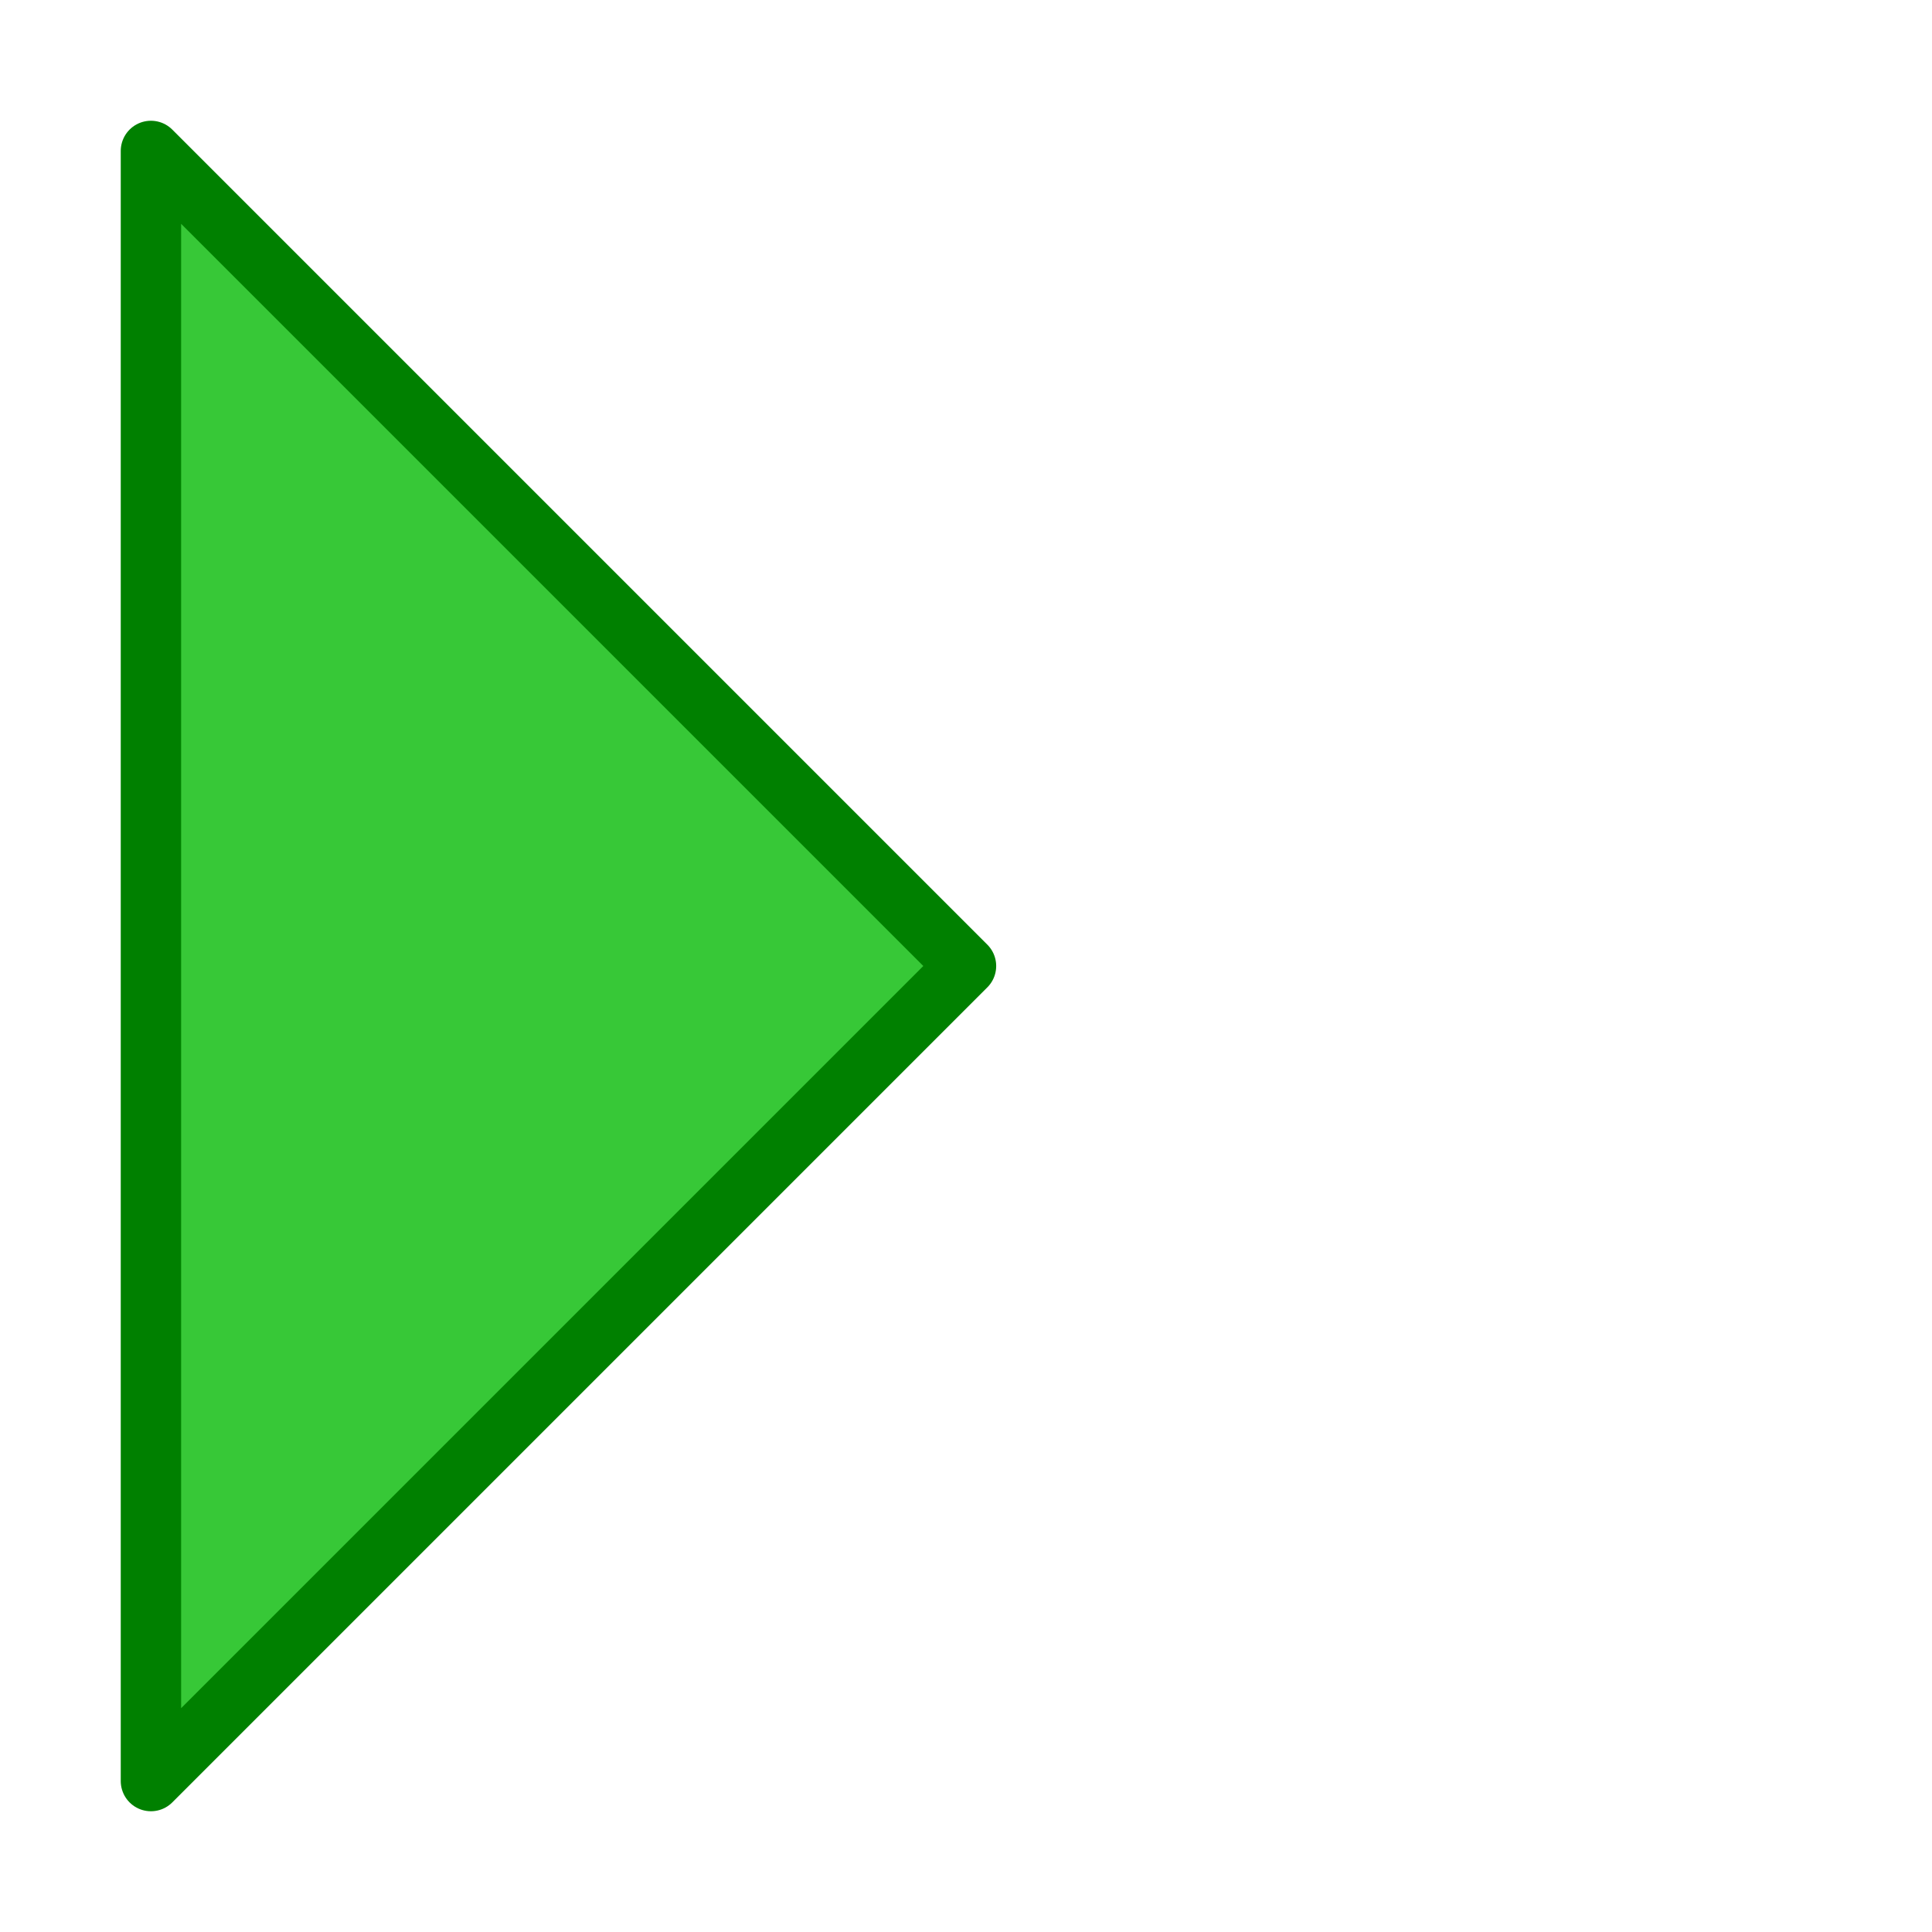
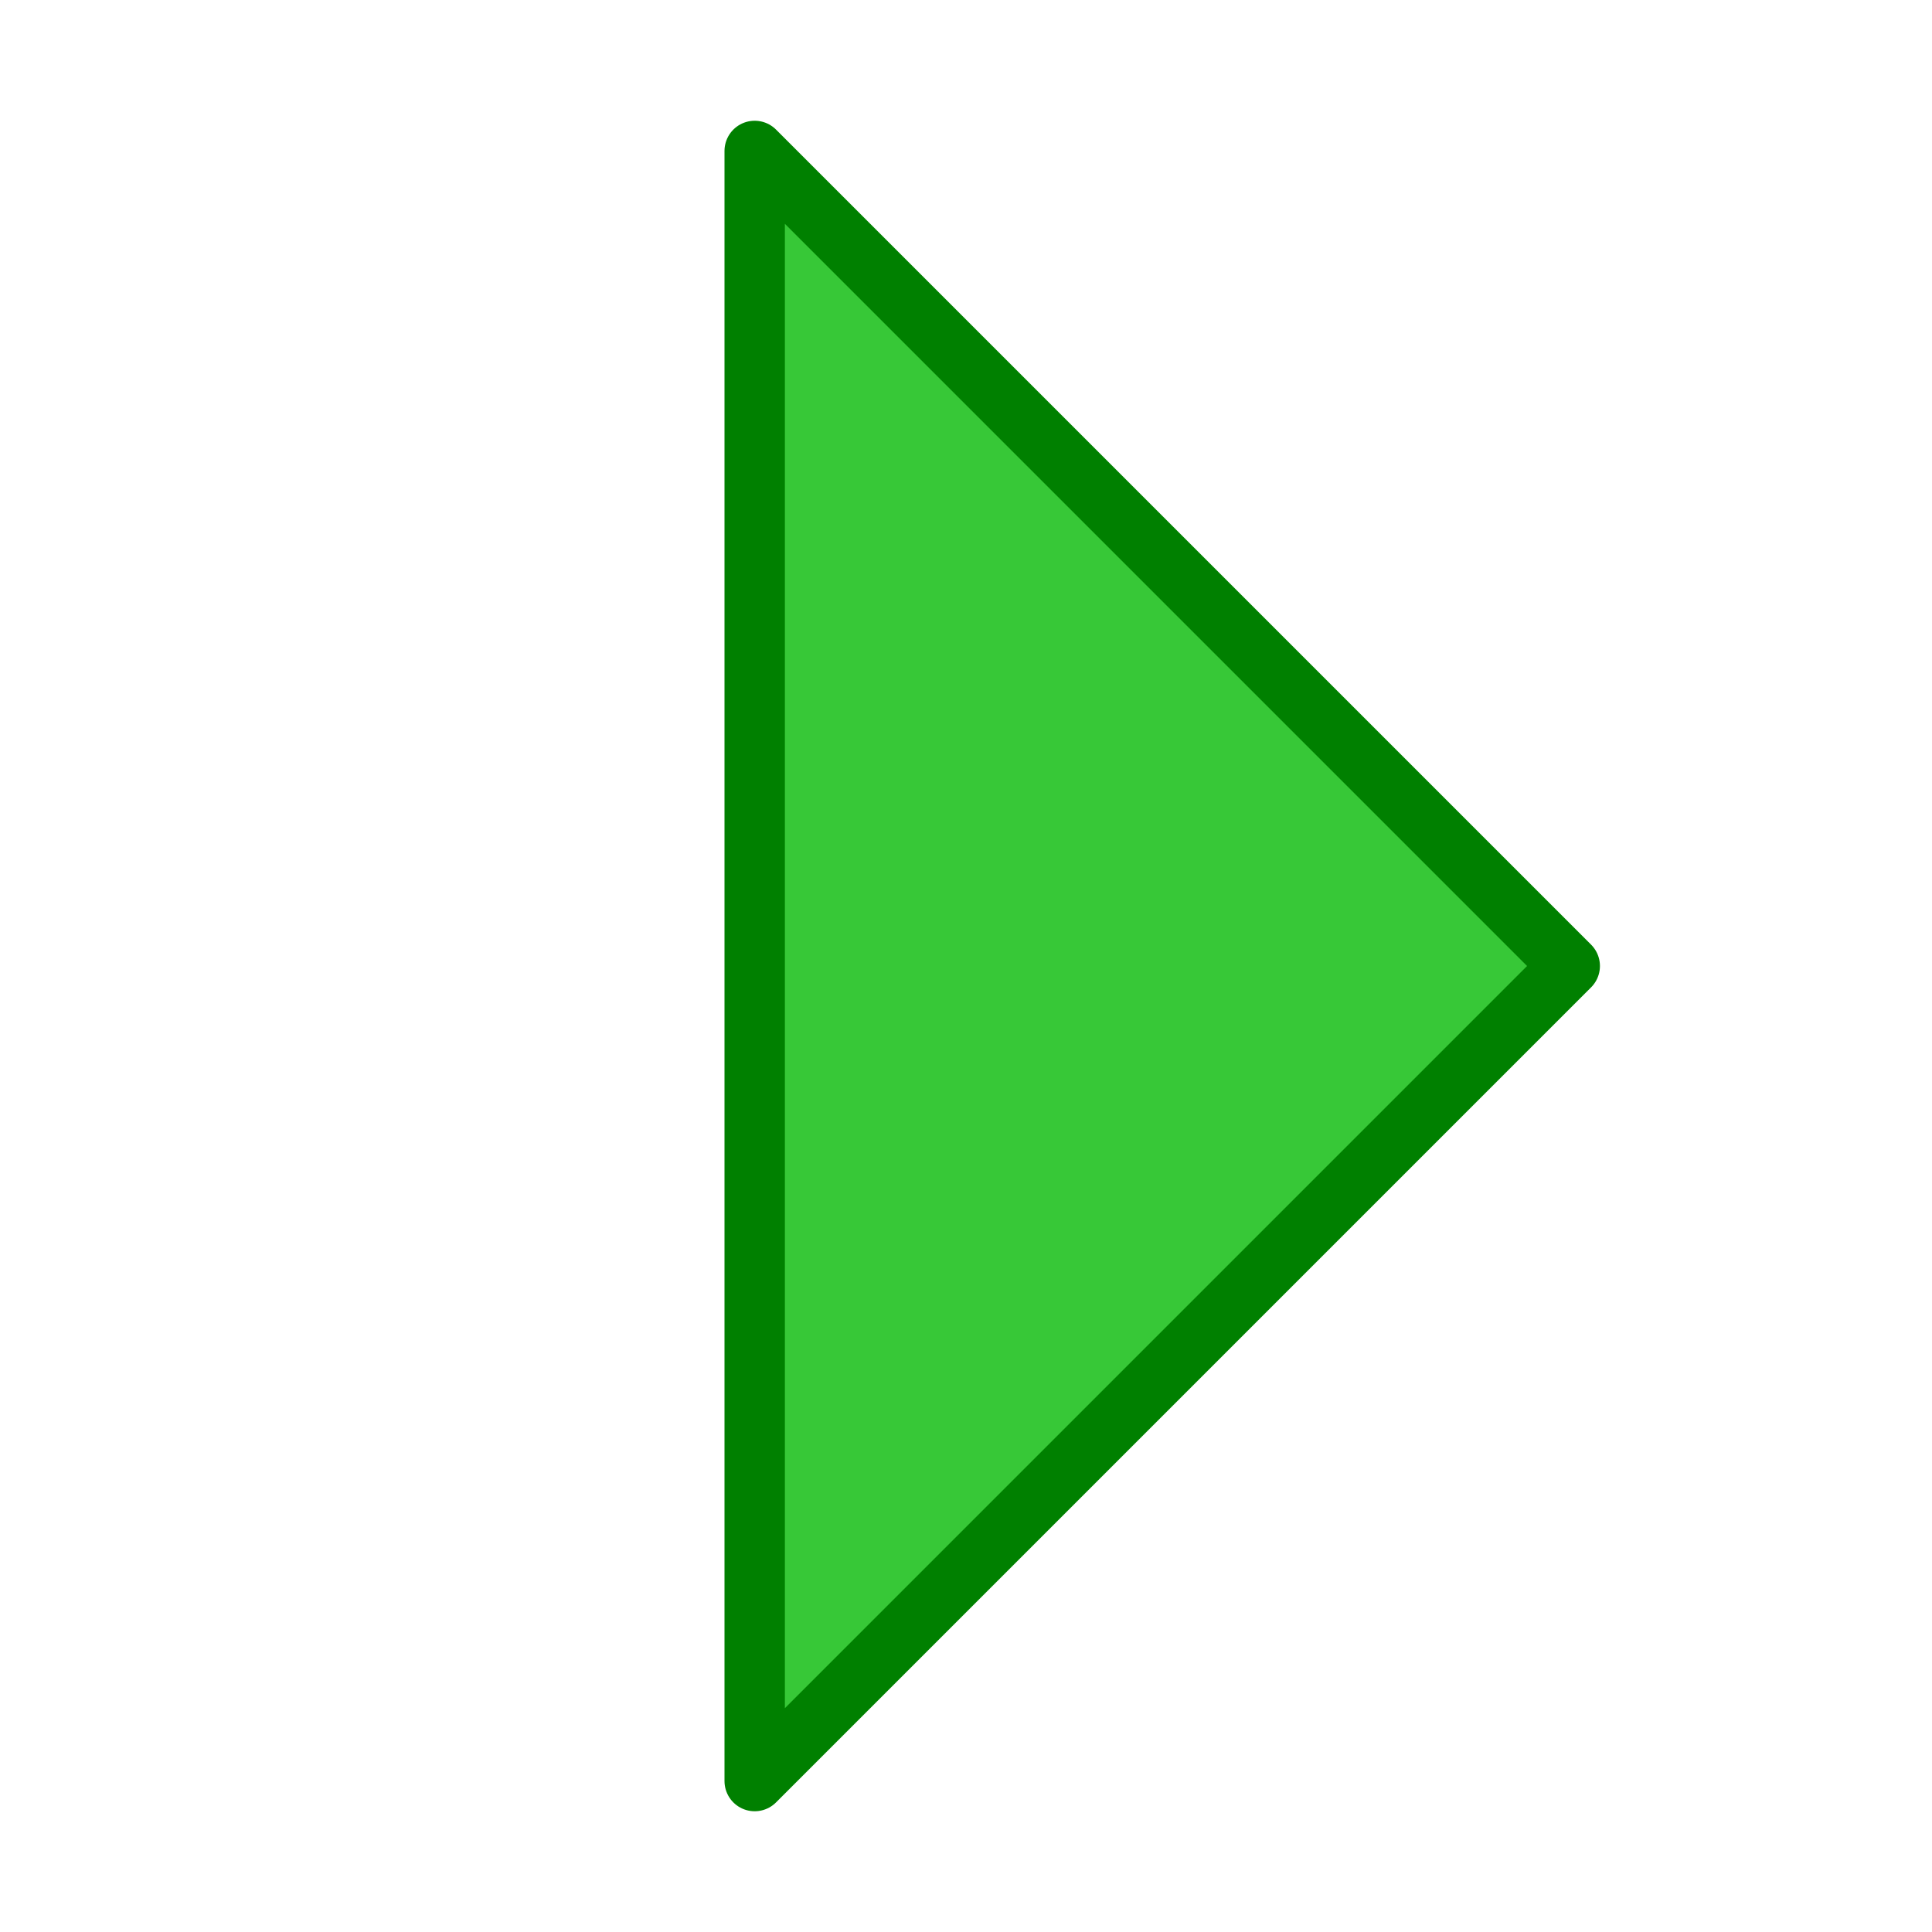
<svg xmlns="http://www.w3.org/2000/svg" width="32" height="32" id="svg2" version="1.0">
  <defs id="defs4" />
  <g id="layer1">
-     <path style="fill:#37c837;fill-rule:evenodd;stroke:#008000;stroke-width:1;stroke-linecap:butt;stroke-linejoin:round;stroke-miterlimit:4;stroke-dasharray:none;stroke-opacity:1" d="M 2.5,2.5 16,16 2.5,29.5 Z" id="path828-7" />
+     <path style="fill:#37c837;fill-rule:evenodd;stroke:#008000;stroke-width:1;stroke-linecap:butt;stroke-linejoin:round;stroke-miterlimit:4;stroke-dasharray:none;stroke-opacity:1" d="M 12.5,2.5 26,16 12.5,29.5 Z" id="path828-7" />
  </g>
</svg>
